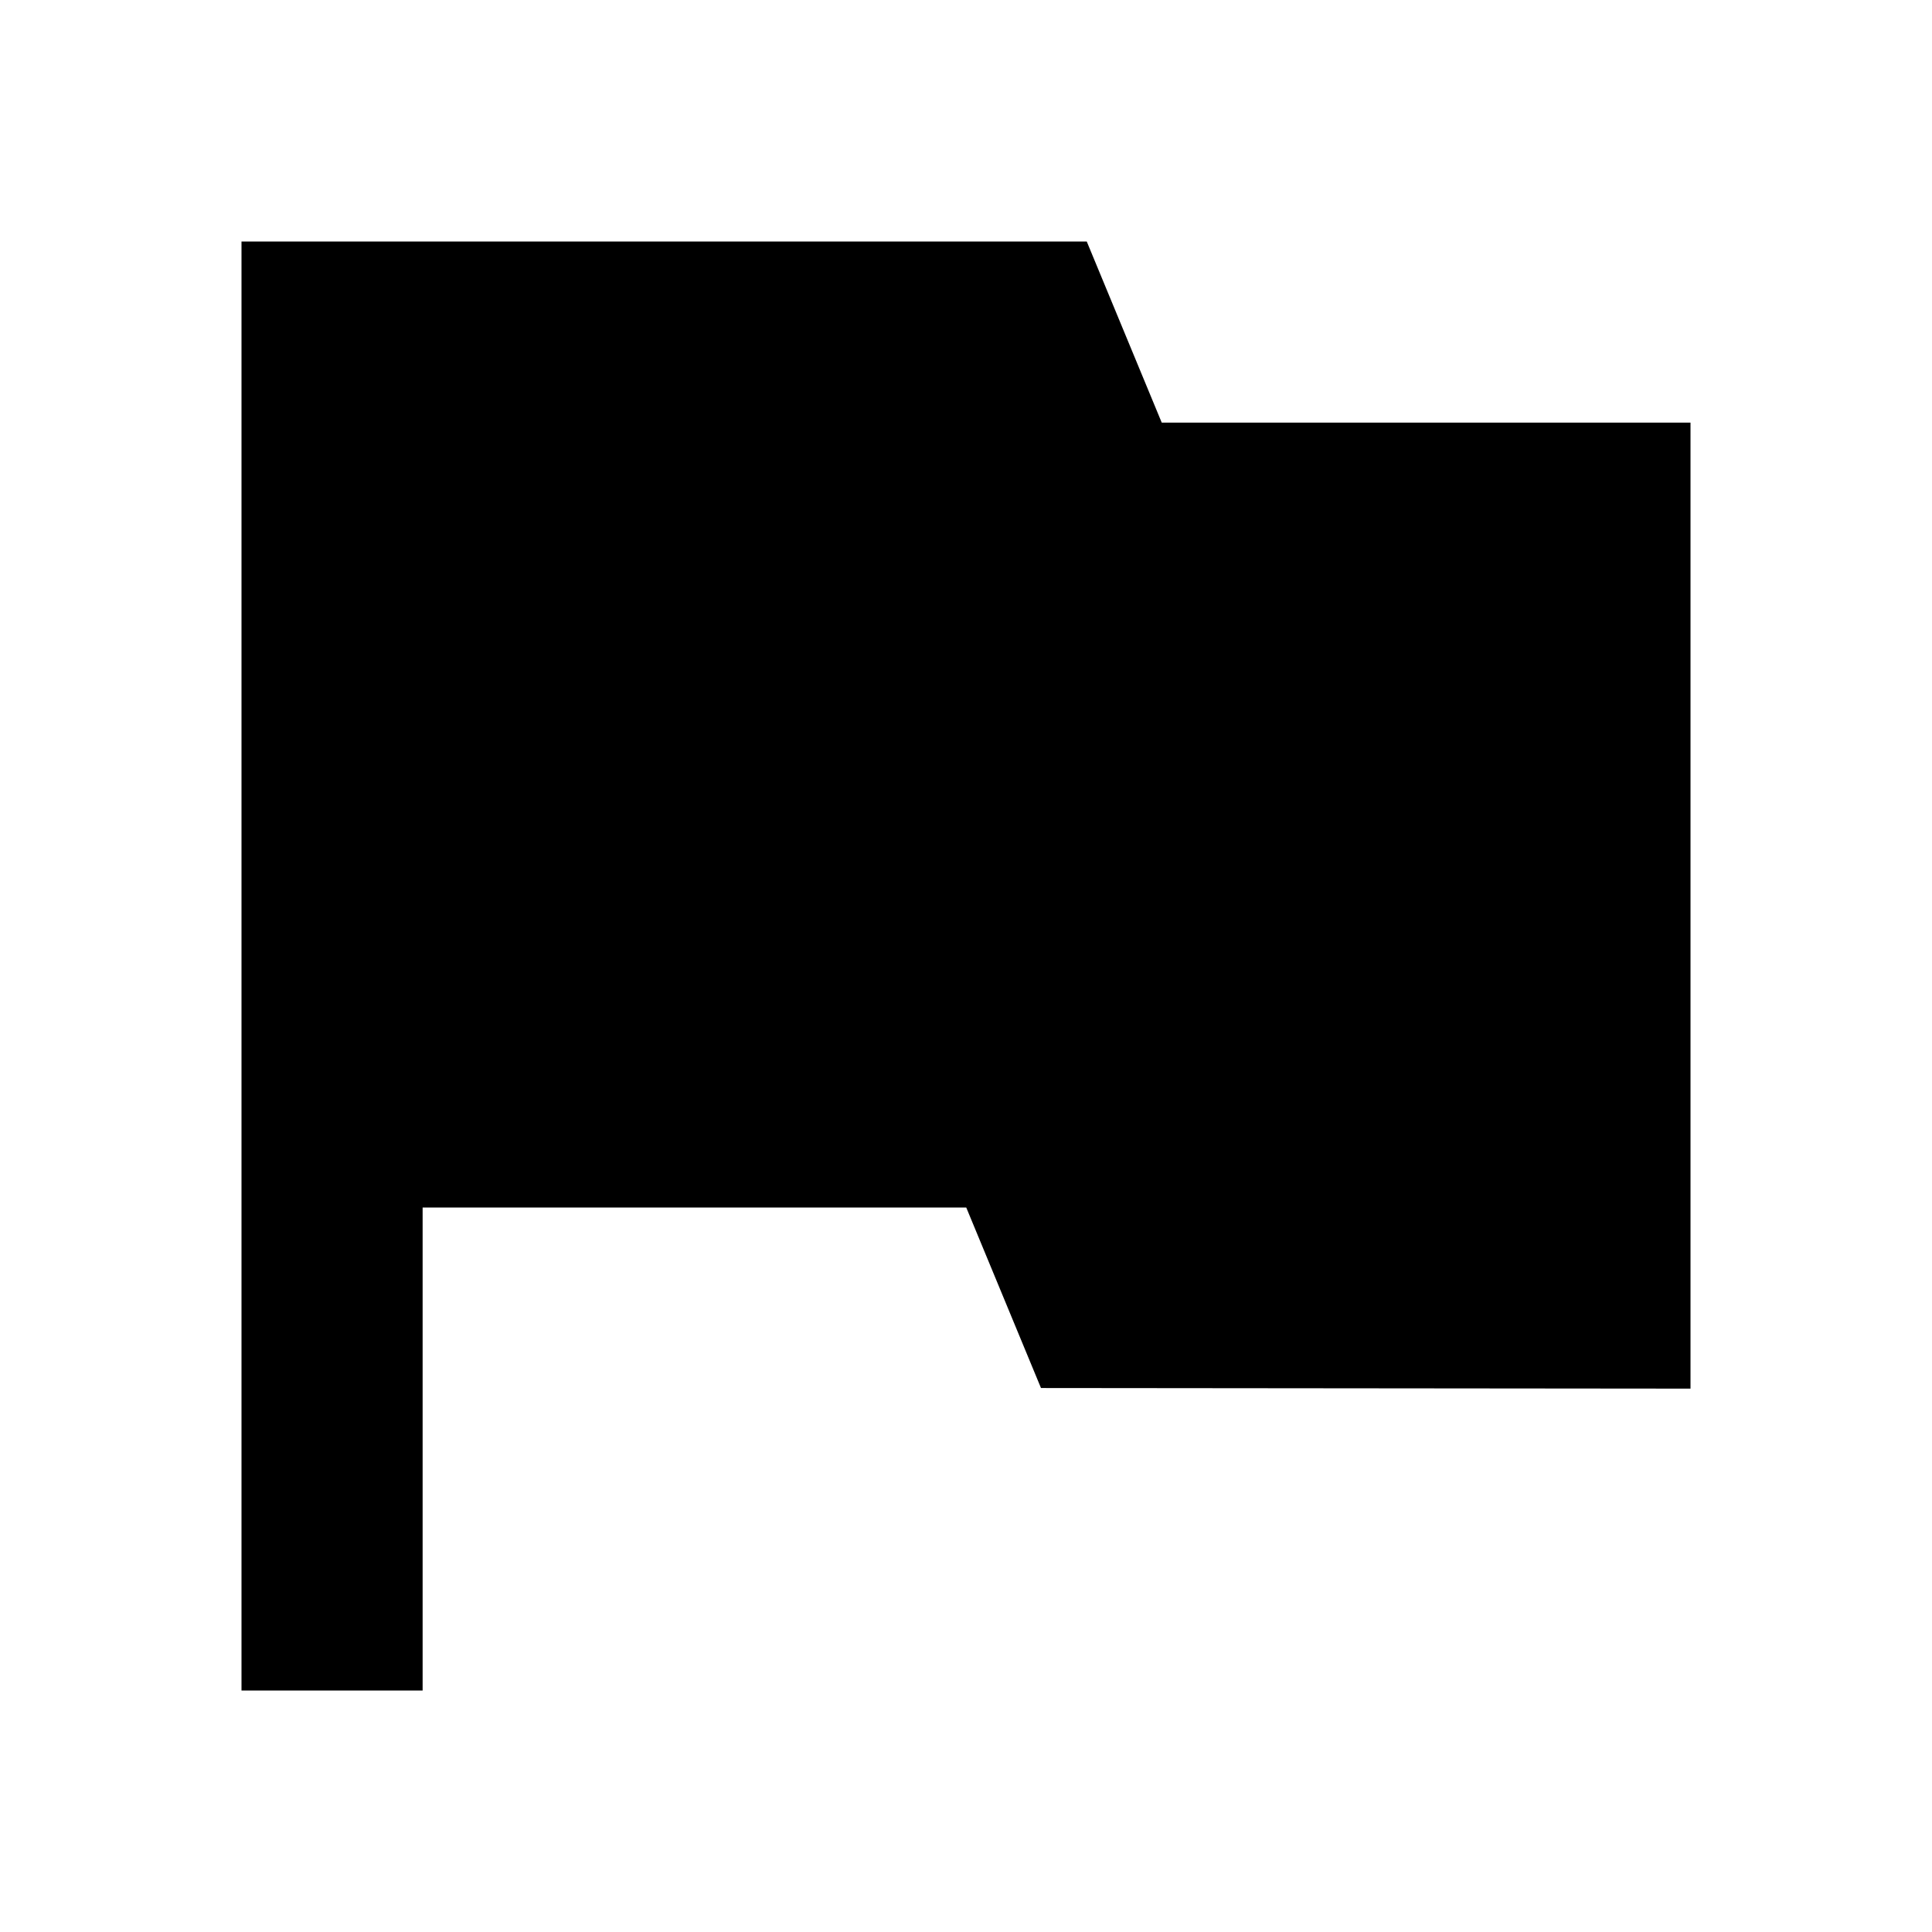
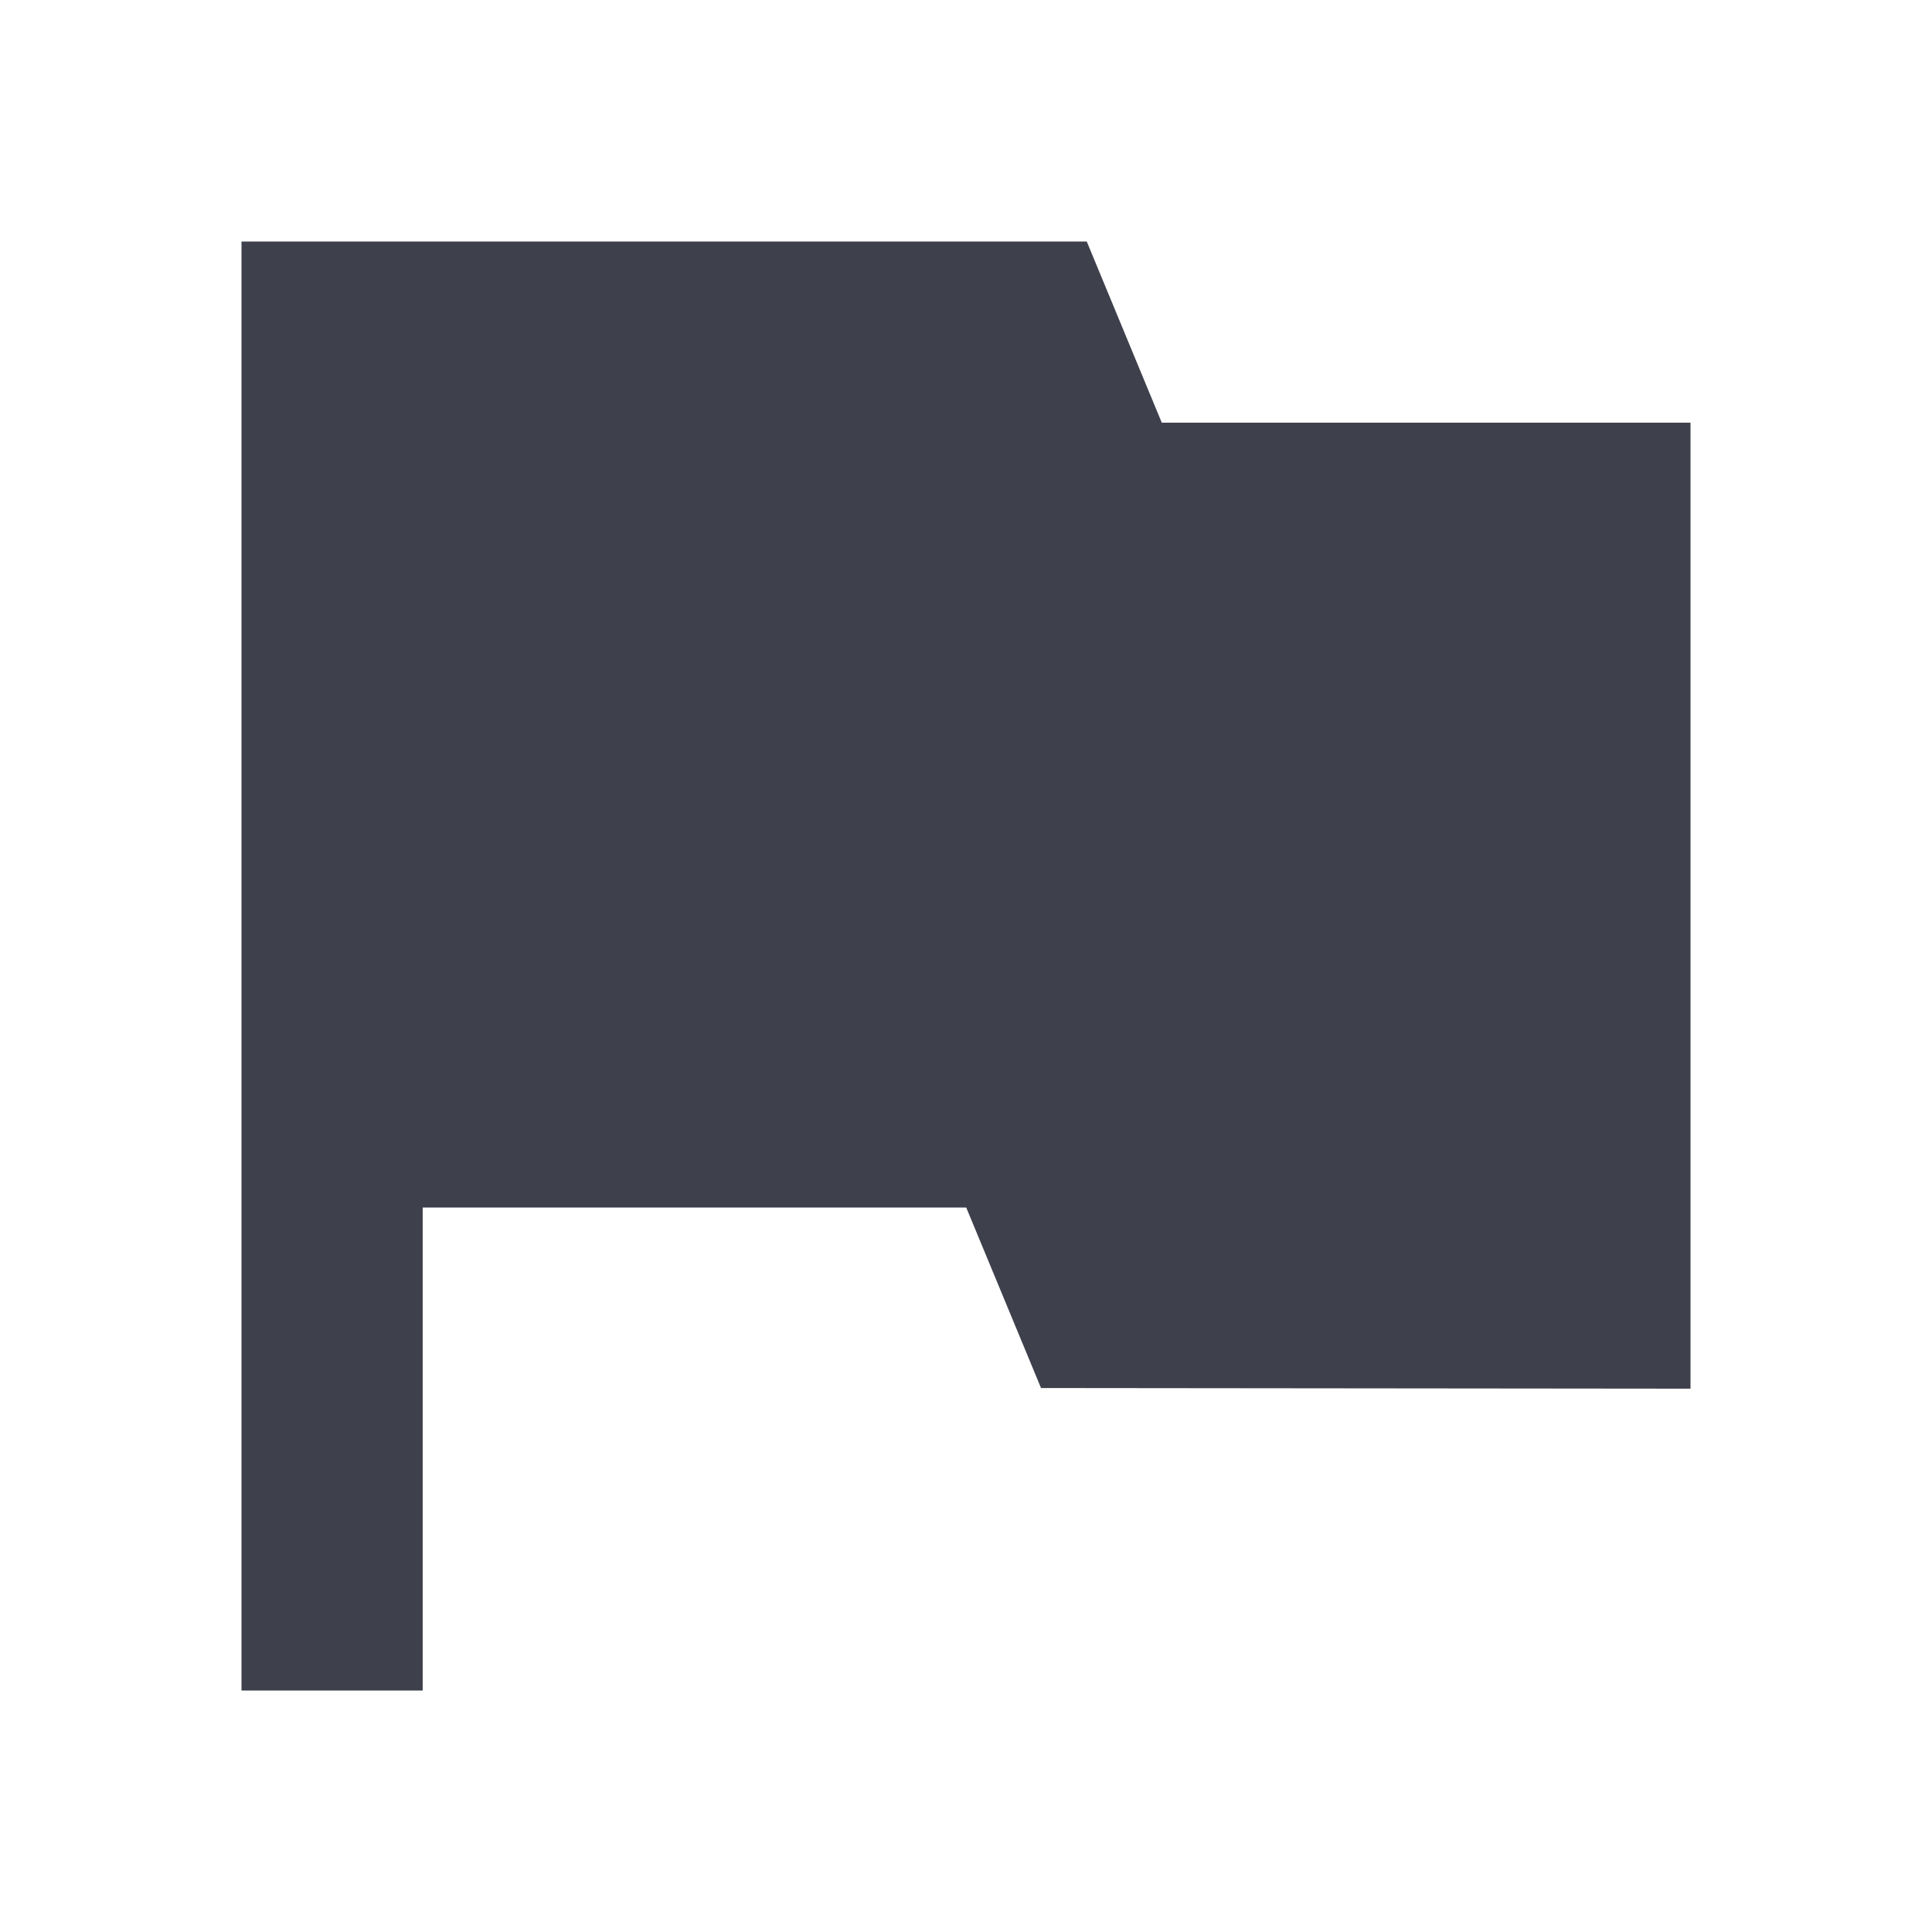
- <svg xmlns="http://www.w3.org/2000/svg" width="16" height="16" viewBox="0 0 16 16">
-   <path fill-rule="evenodd" clip-rule="evenodd" d="M14 3.5V11.5L8.621 11.495L8.002 10H3.5V14H2V10V2H3.5H9L9.621 3.5H14Z" />
+ <svg xmlns="http://www.w3.org/2000/svg" width="18" height="18" viewBox="0 0 18 18" fill="none">
+   <path fill-rule="evenodd" clip-rule="evenodd" d="M15.75 3.938V12.938L9.699 12.932L9.002 11.25H3.938V15.75H2.25V11.25V2.25H3.938H10.125L10.824 3.938H15.75Z" fill="#3E404C" />
</svg>
